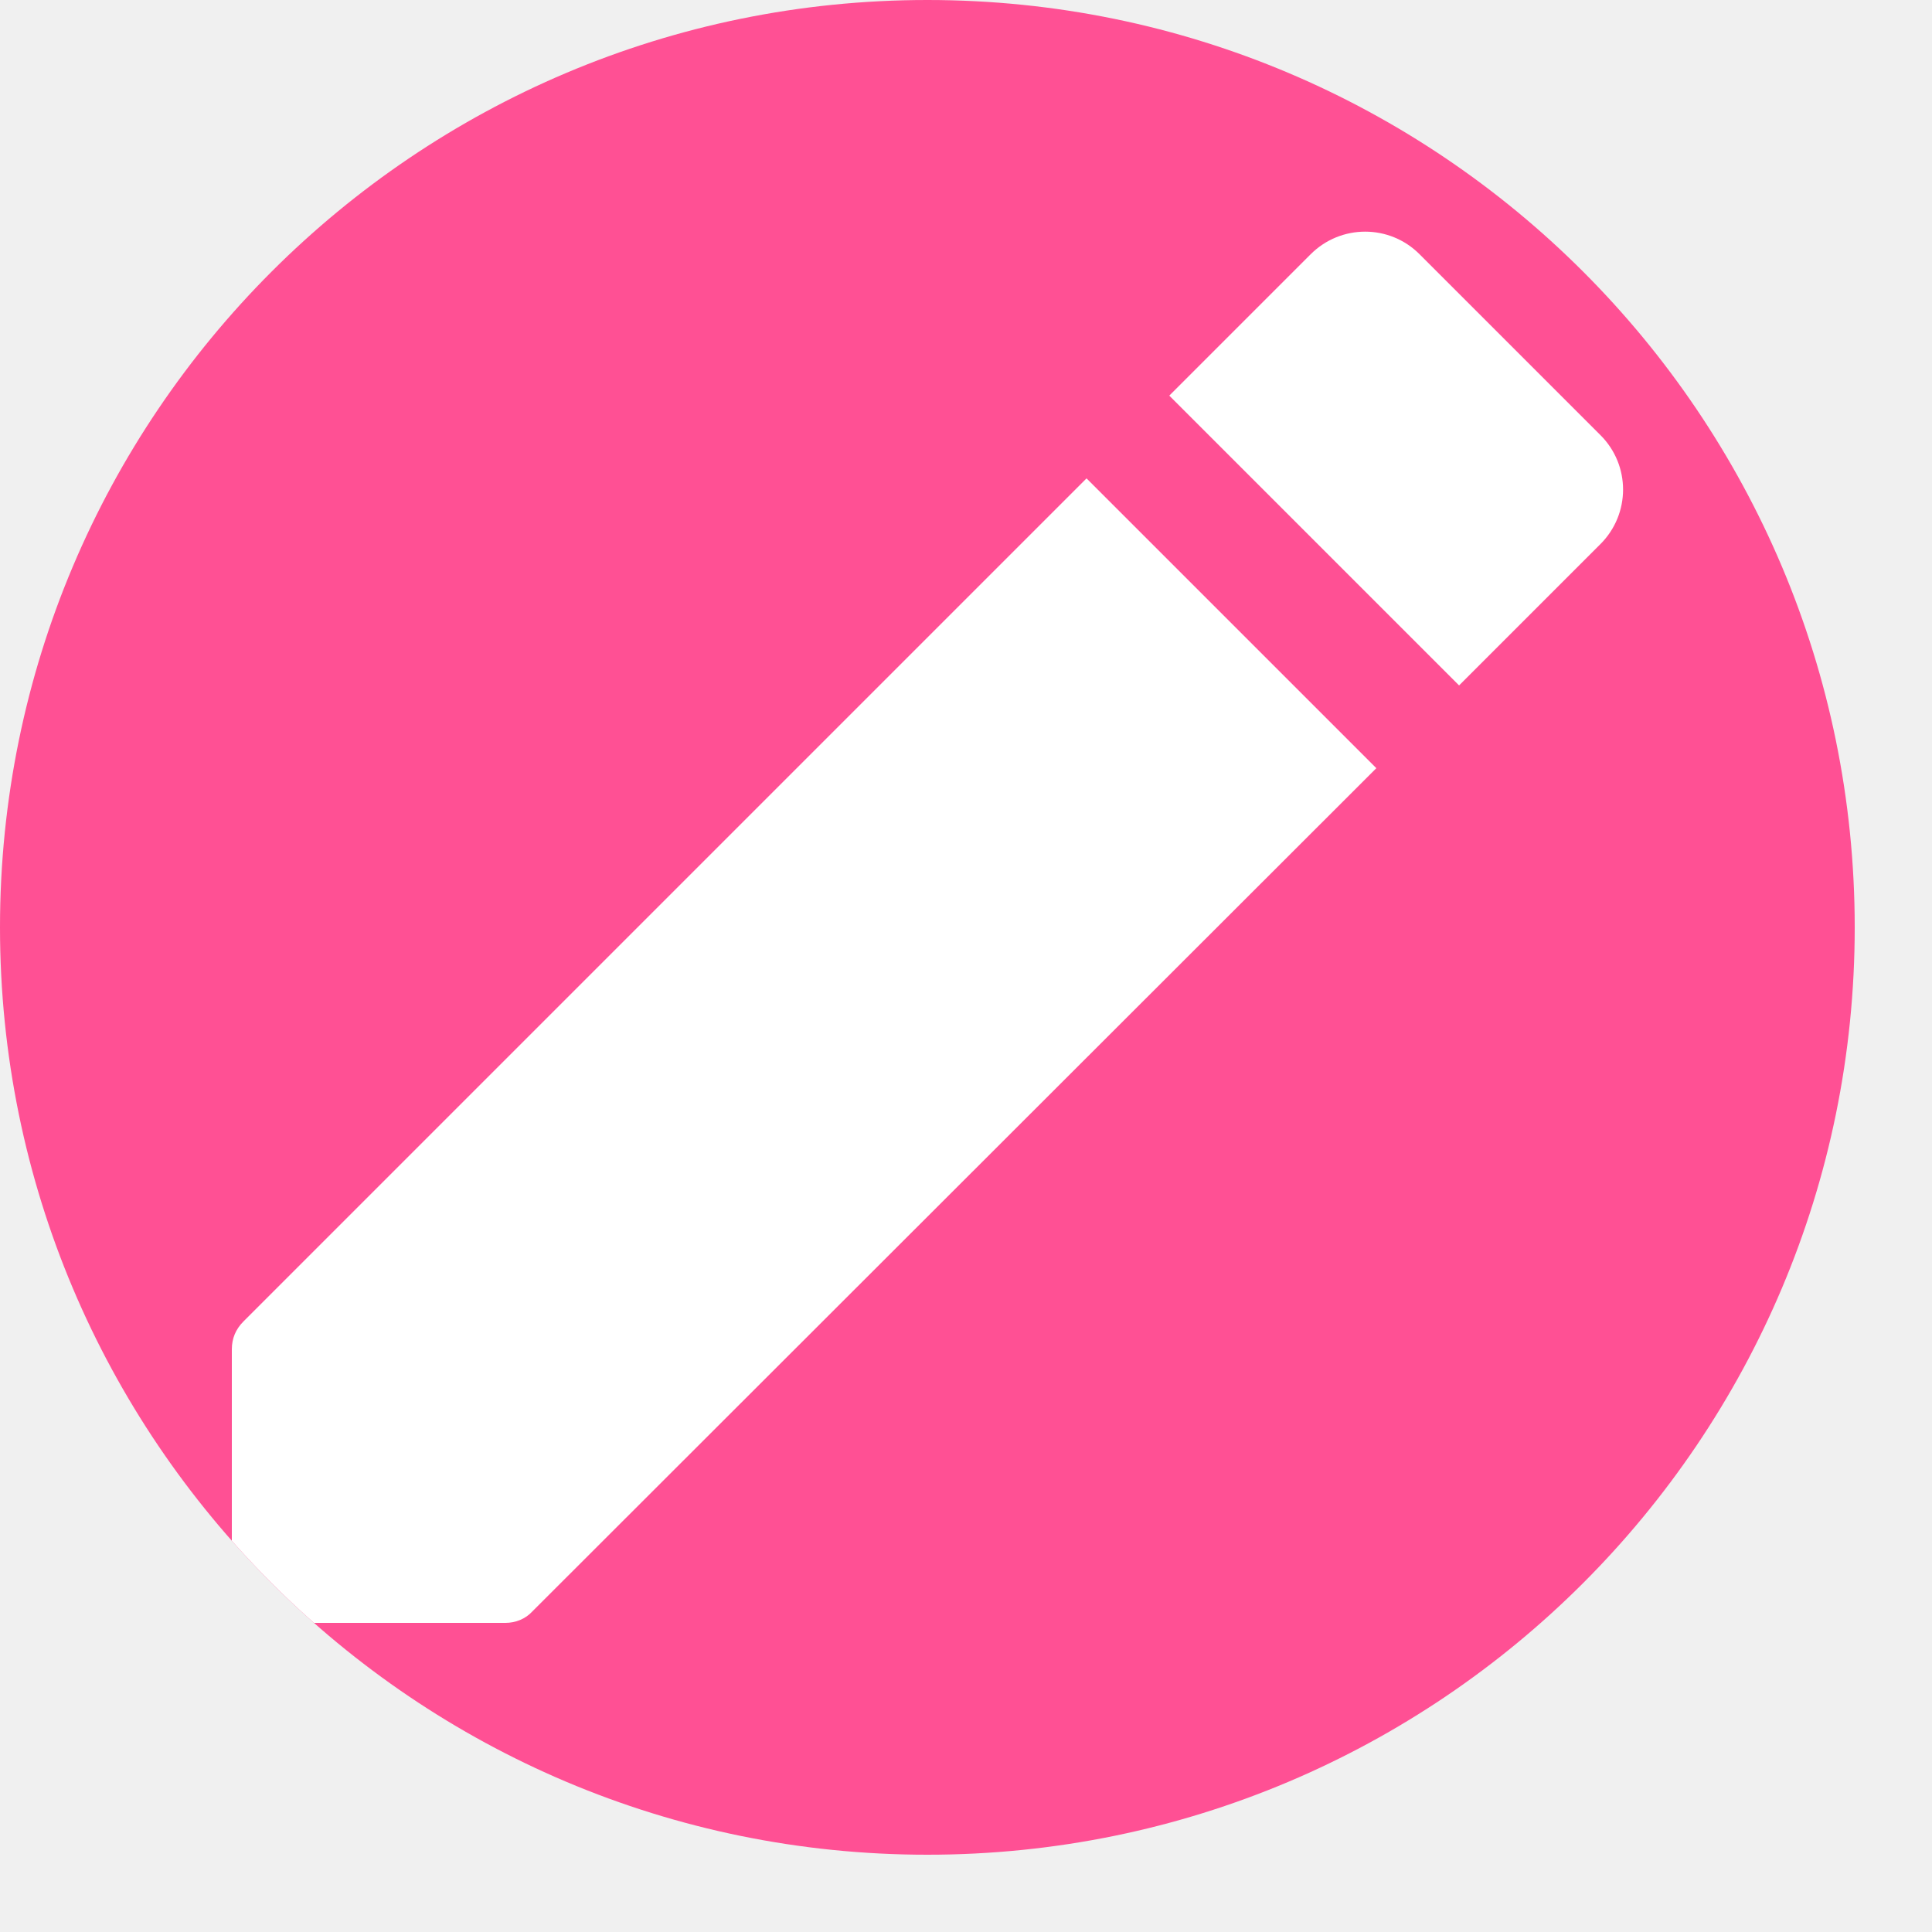
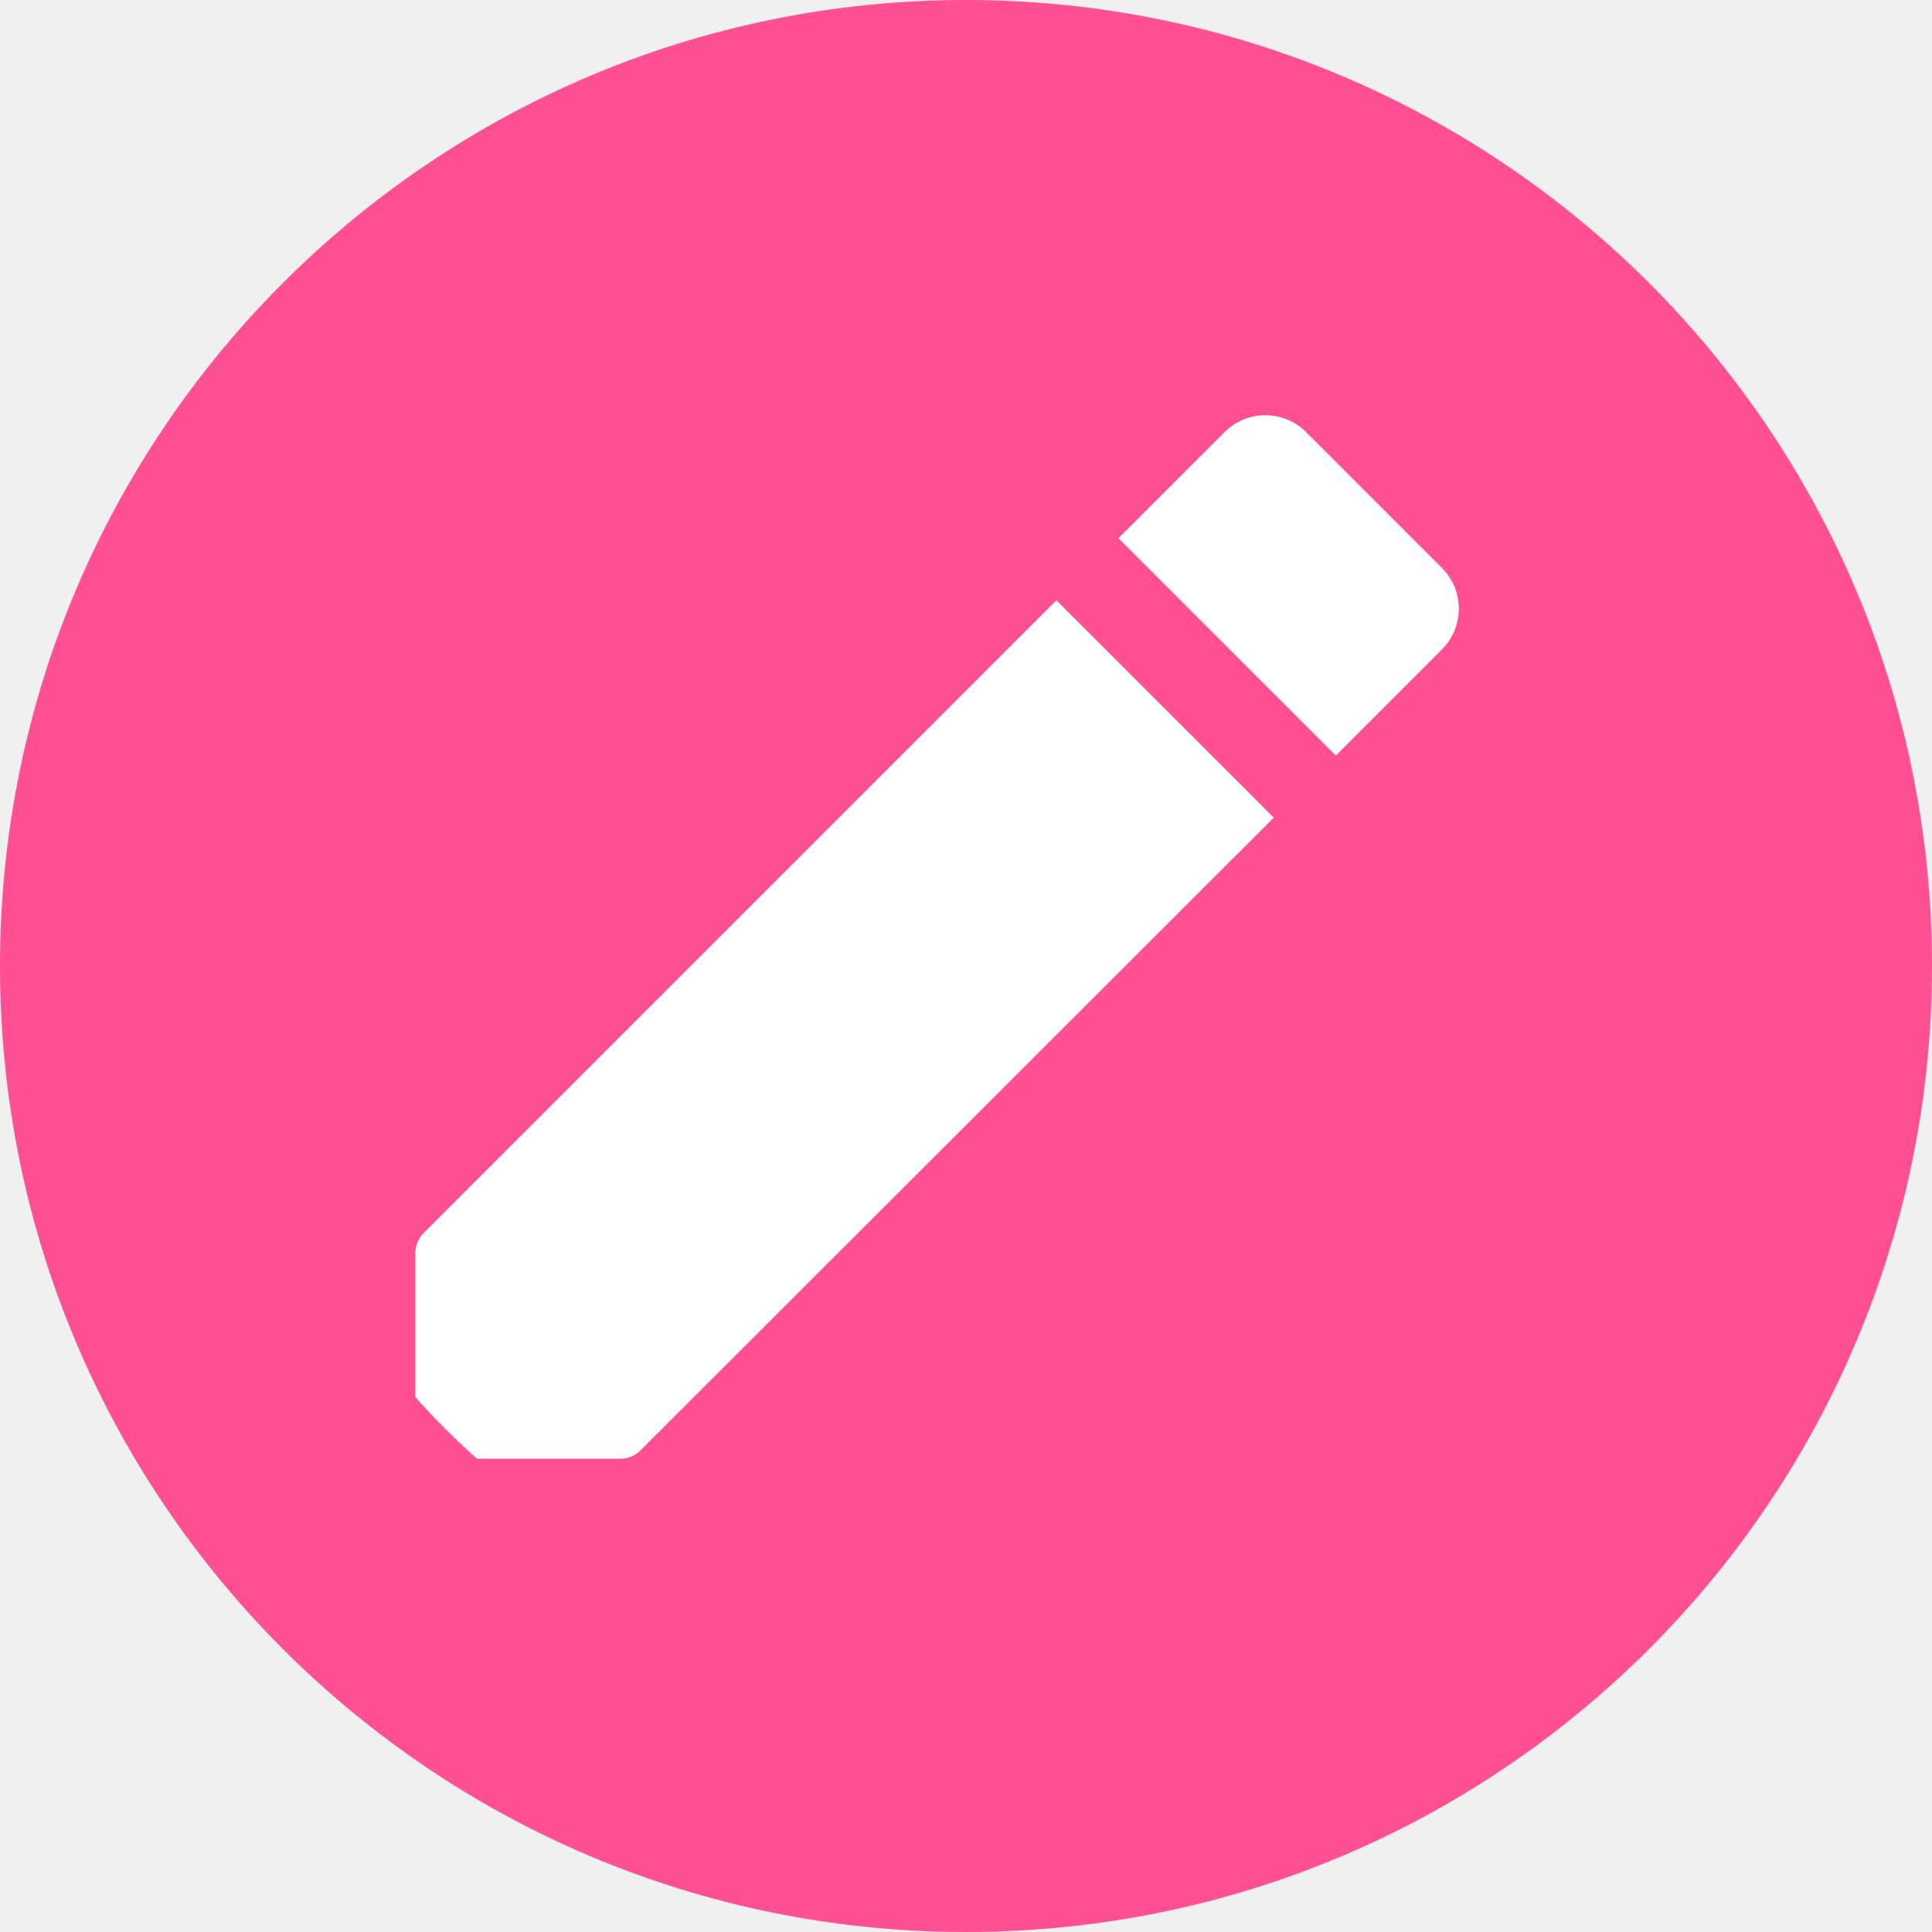
- <svg xmlns="http://www.w3.org/2000/svg" width="18" height="18" viewBox="0 0 18 18" fill="none">
-   <g clip-path="url(#clip0_466_2492)">
-     <rect width="17.28" height="17.28" rx="8.64" fill="#FF5094" />
-     <path d="M2.16 12.571V14.76C2.16 14.962 2.318 15.12 2.52 15.12H4.709C4.802 15.12 4.896 15.084 4.961 15.012L12.823 7.157L10.123 4.457L2.268 12.312C2.196 12.384 2.16 12.47 2.16 12.571ZM14.911 5.069C15.192 4.788 15.192 4.334 14.911 4.054L13.226 2.369C12.946 2.088 12.492 2.088 12.211 2.369L10.894 3.686L13.594 6.386L14.911 5.069Z" fill="white" />
+ <svg xmlns="http://www.w3.org/2000/svg" width="24" height="24" viewBox="0 0 24 24" fill="none">
+   <g clip-path="url(#clip0_482_2091)">
+     <circle cx="12" cy="12" r="12" fill="#FF5094" />
+     <g clip-path="url(#clip1_482_2091)">
+       <rect x="3" y="3" width="17.28" height="17.28" rx="8.64" fill="#FF5094" />
+       <path d="M5.16 15.571V17.76C5.16 17.962 5.318 18.12 5.52 18.12H7.709C7.802 18.12 7.896 18.084 7.961 18.012L15.823 10.157L13.123 7.457L5.268 15.312C5.196 15.384 5.16 15.47 5.16 15.571ZM17.911 8.069C18.192 7.788 18.192 7.334 17.911 7.054L16.226 5.369C15.946 5.088 15.492 5.088 15.211 5.369L13.894 6.686L16.594 9.386L17.911 8.069Z" fill="white" />
+     </g>
  </g>
  <defs>
-     <clipPath id="clip0_466_2492">
-       <rect width="17.28" height="17.28" rx="8.64" fill="white" />
+     <clipPath id="clip0_482_2091">
+       <rect width="24" height="24" fill="white" />
+     </clipPath>
+     <clipPath id="clip1_482_2091">
+       <rect x="3" y="3" width="17.28" height="17.28" rx="8.64" fill="white" />
    </clipPath>
  </defs>
</svg>
